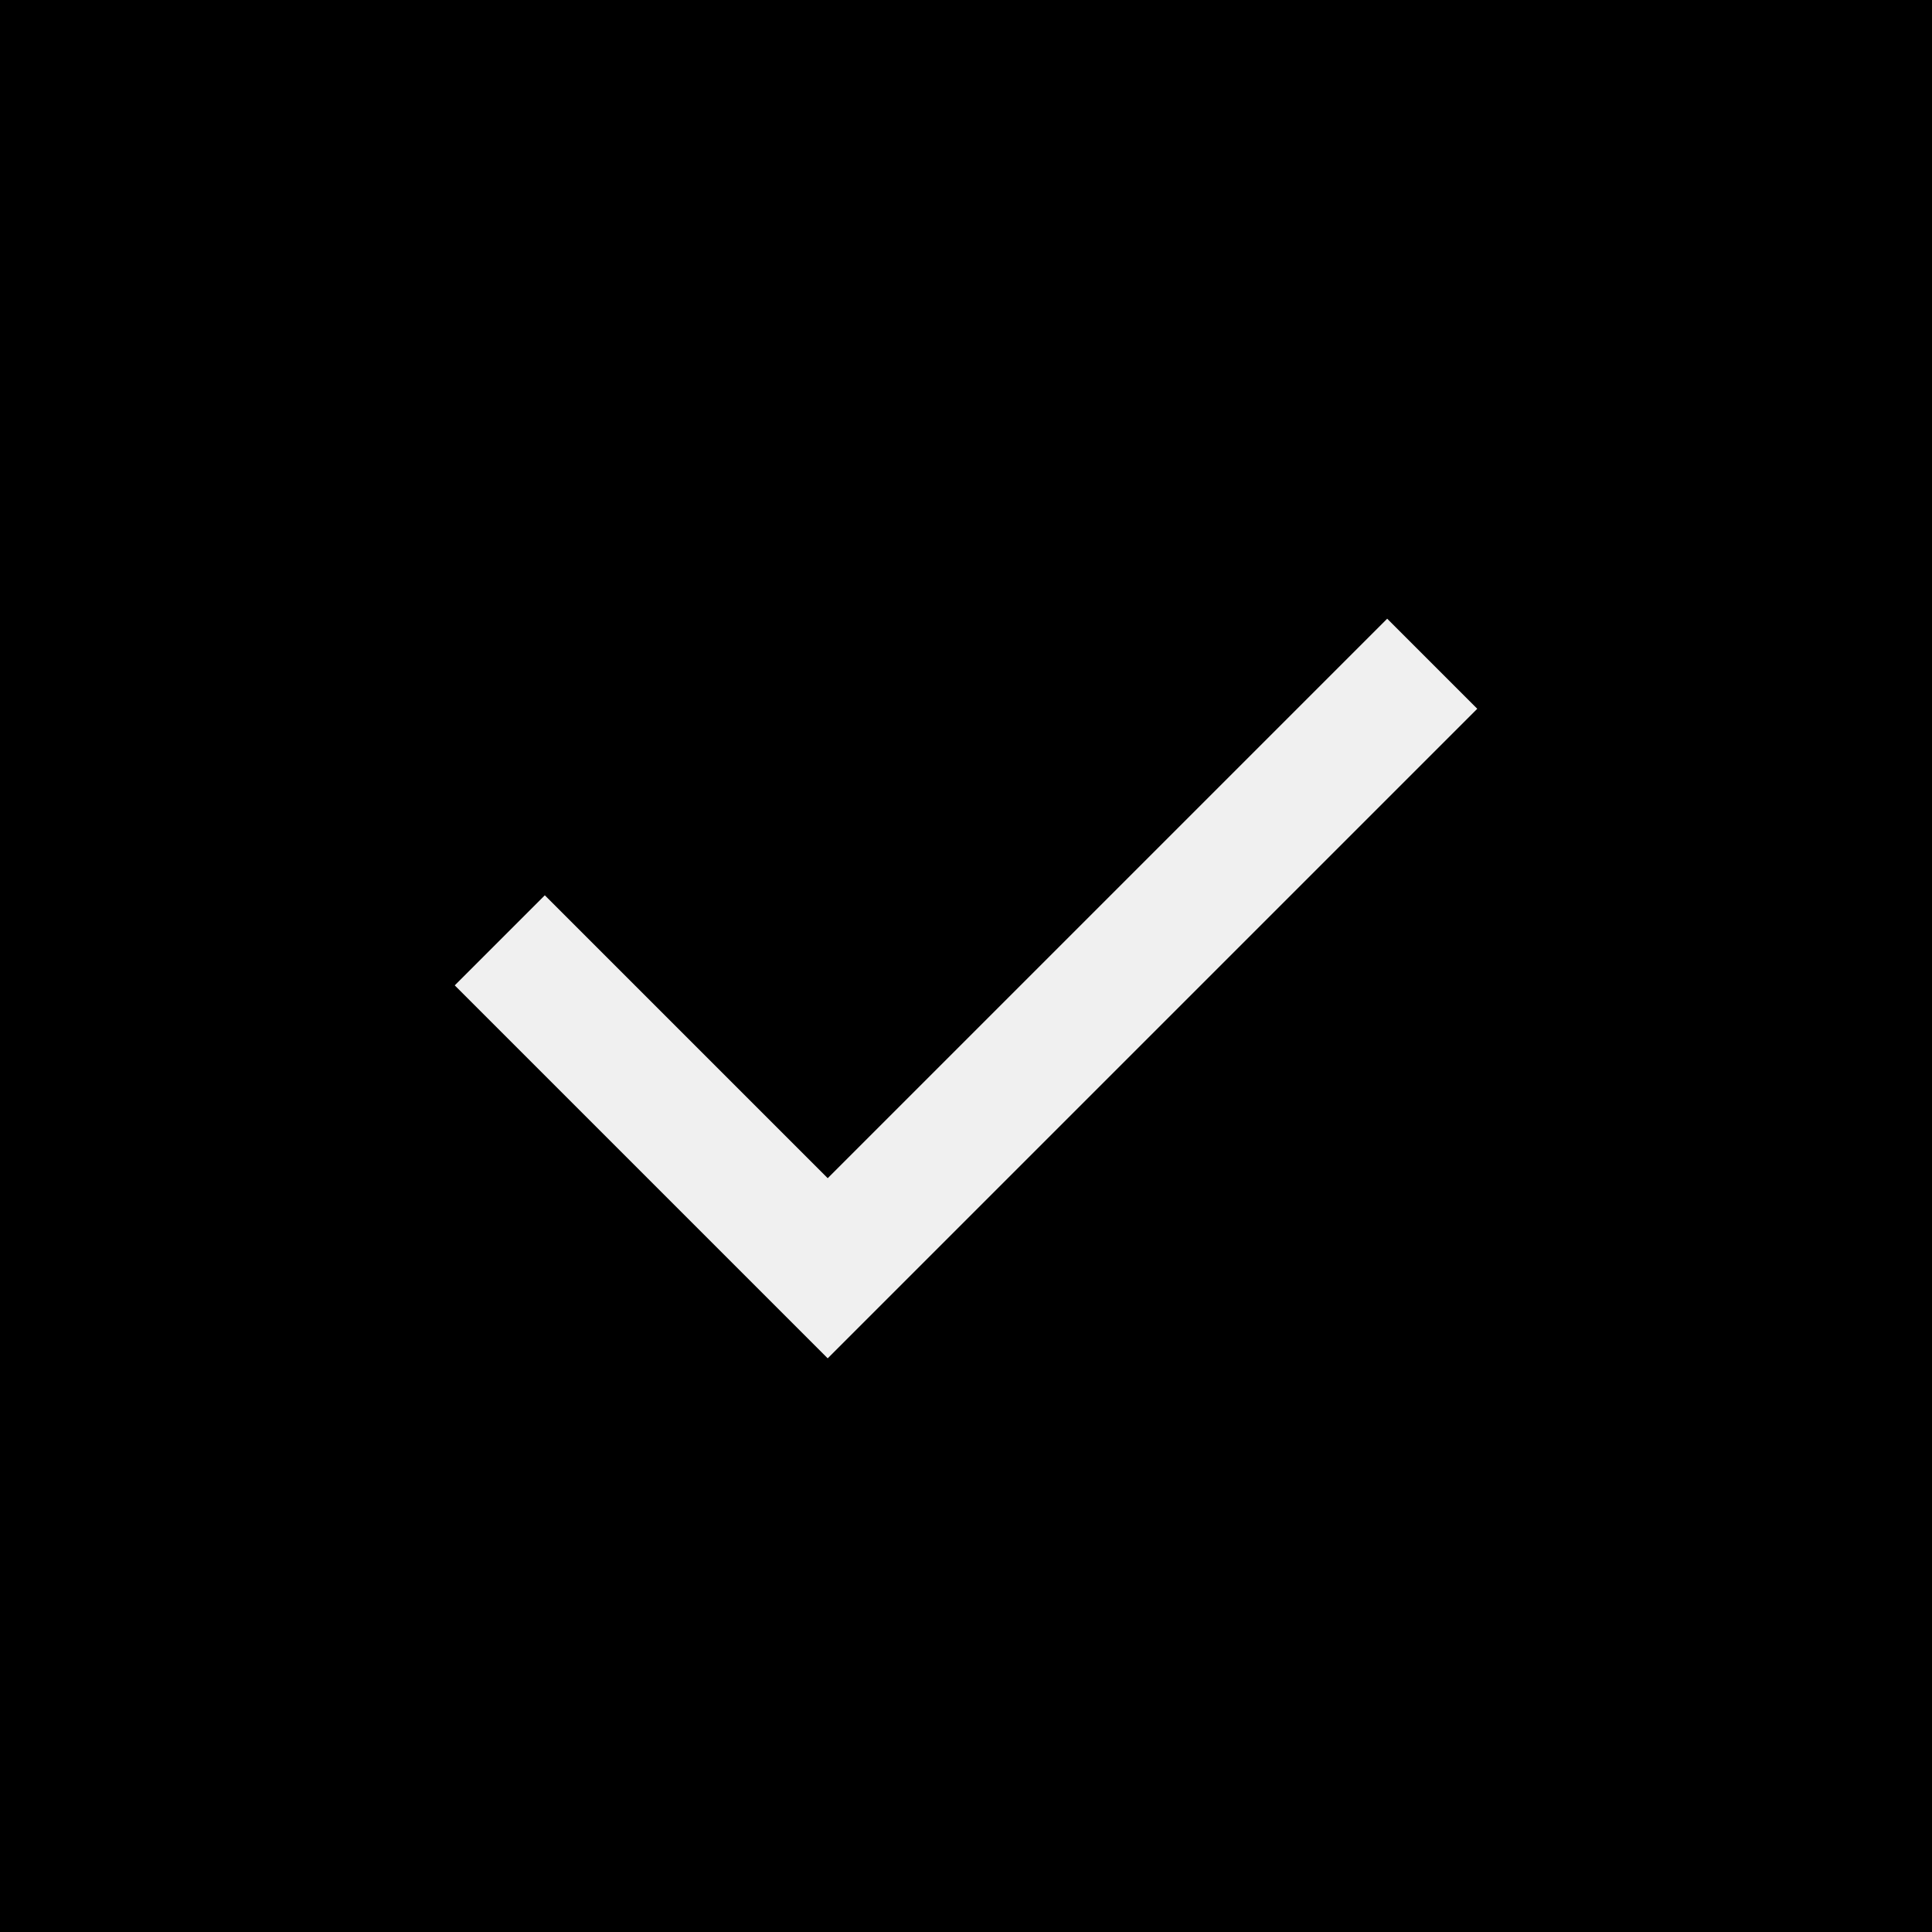
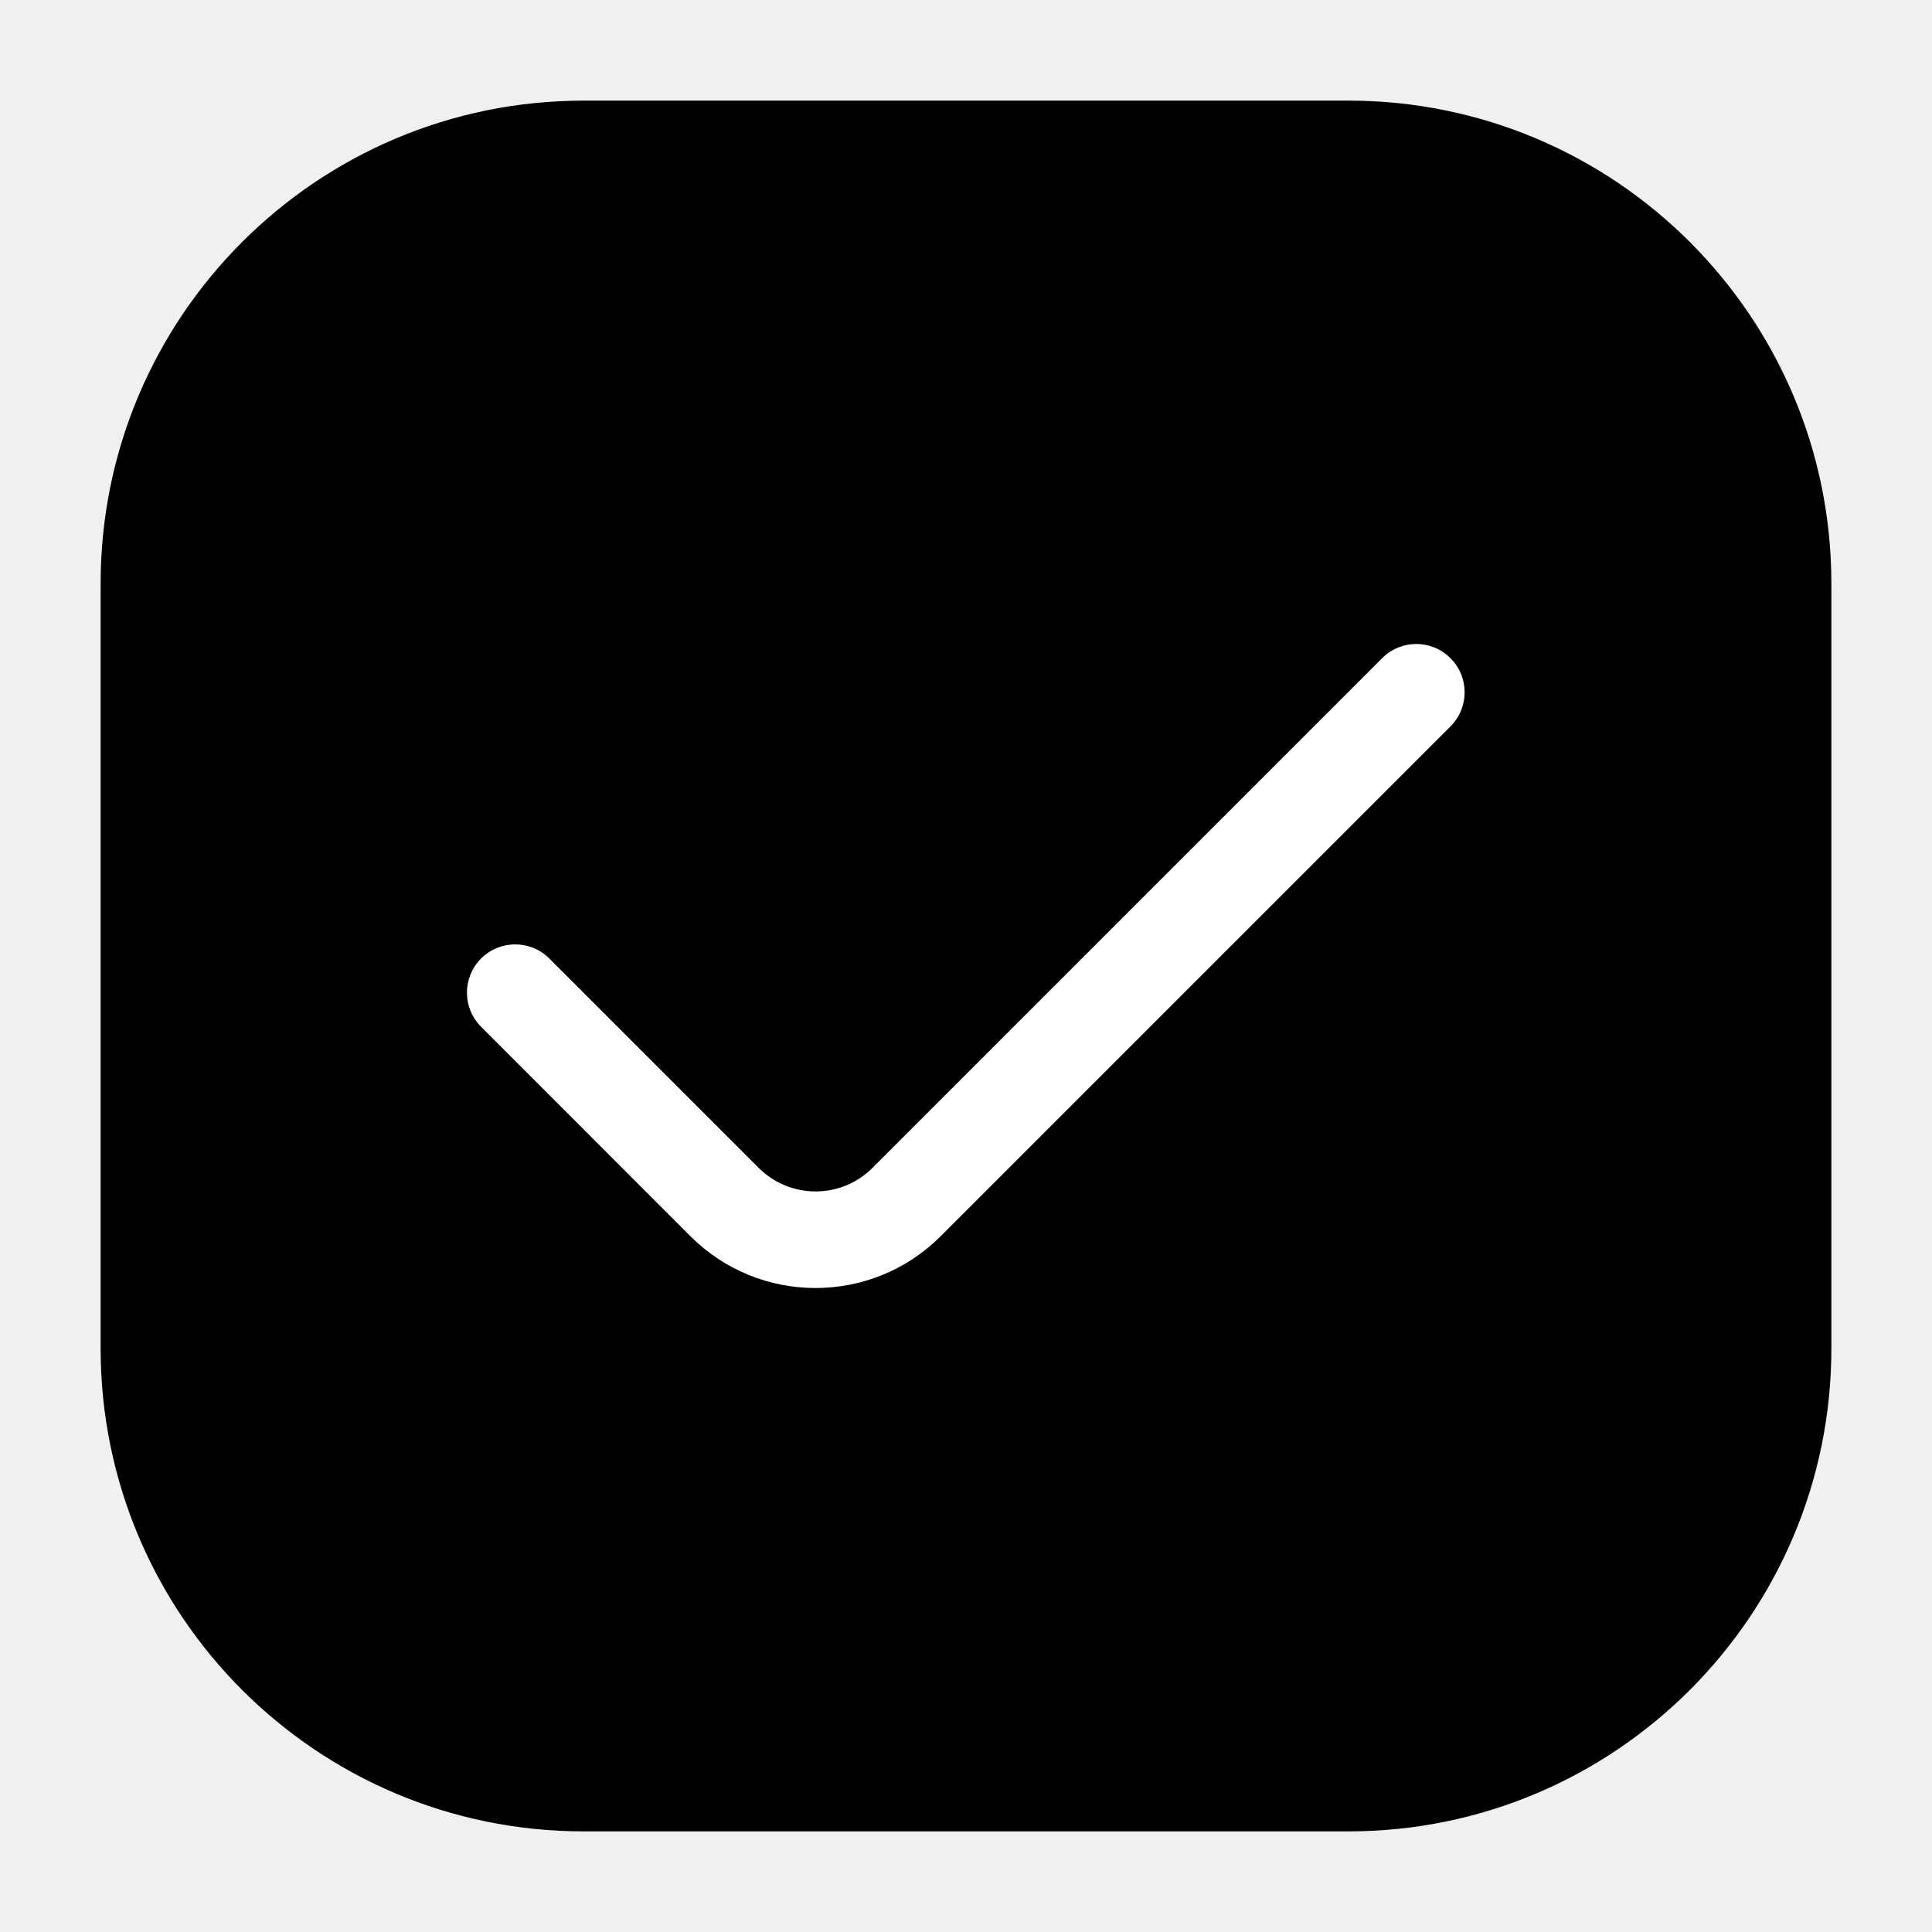
- <svg xmlns="http://www.w3.org/2000/svg" version="1.1" id="Layer_1" x="0px" y="0px" viewBox="0 0 455 455" style="enable-background:new 0 0 455 455;" xml:space="preserve">
-   <path d="M0,0v455h455V0H0z M194.93,319.897l-87.837-87.837l21.213-21.213l66.625,66.624l131.764-131.763l21.213,21.213  L194.93,319.897z" />
+ <svg xmlns="http://www.w3.org/2000/svg" width="800px" height="800px" viewBox="0 0 24 24" fill="none">
+   <g id="style=fill">
+     <g id="check">
+       <path id="rectangle" d="M1.25 7.25C1.25 3.936 3.936 1.25 7.25 1.25H16.75C20.064 1.25 22.75 3.936 22.75 7.25V16.75C22.75 20.064 20.064 22.75 16.75 22.75H7.25C3.936 22.75 1.25 20.064 1.25 16.75V7.25Z" fill="#000000" />
+       <path id="vector (Stroke)" fill-rule="evenodd" clip-rule="evenodd" d="M18.018 8.176C18.253 8.41 18.253 8.79 18.018 9.024L11.686 15.356C10.827 16.215 9.435 16.215 8.576 15.356L5.976 12.755C5.742 12.521 5.742 12.141 5.976 11.907C6.21 11.673 6.59 11.673 6.824 11.907L9.425 14.508C9.815 14.898 10.448 14.898 10.838 14.508L17.17 8.176C17.404 7.941 17.784 7.941 18.018 8.176Z" fill="white" />
+     </g>
+   </g>
</svg>
